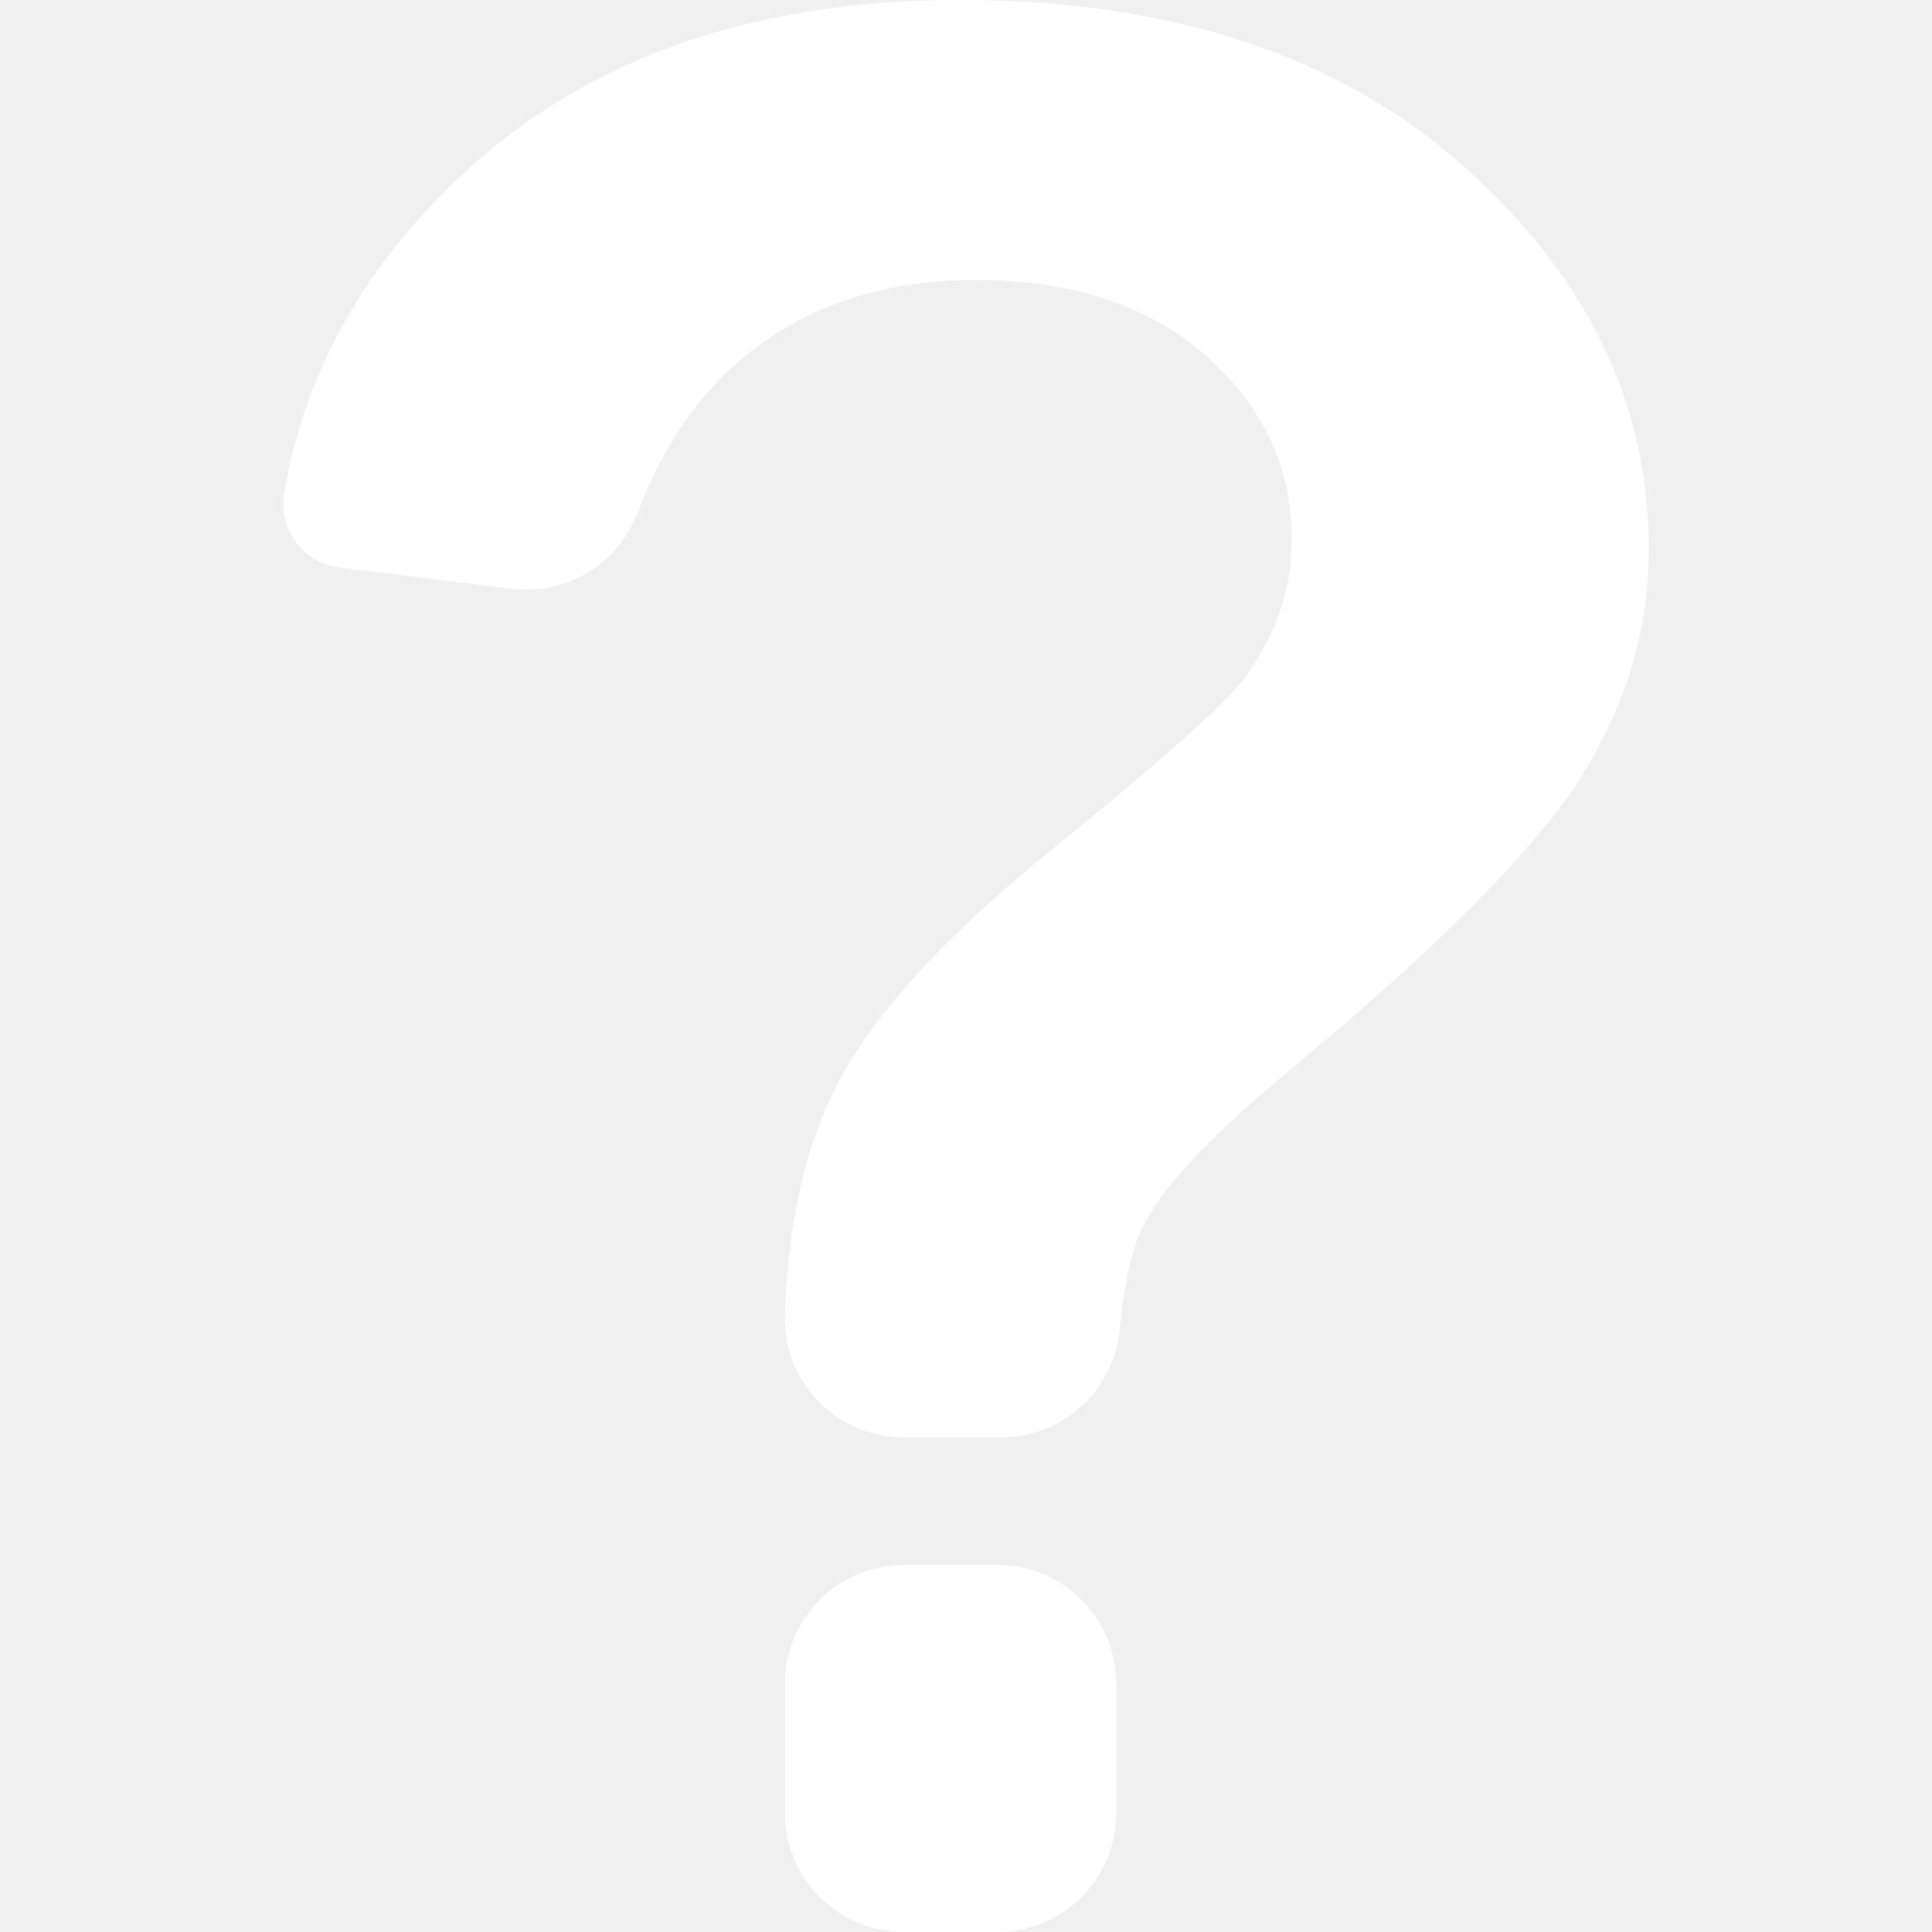
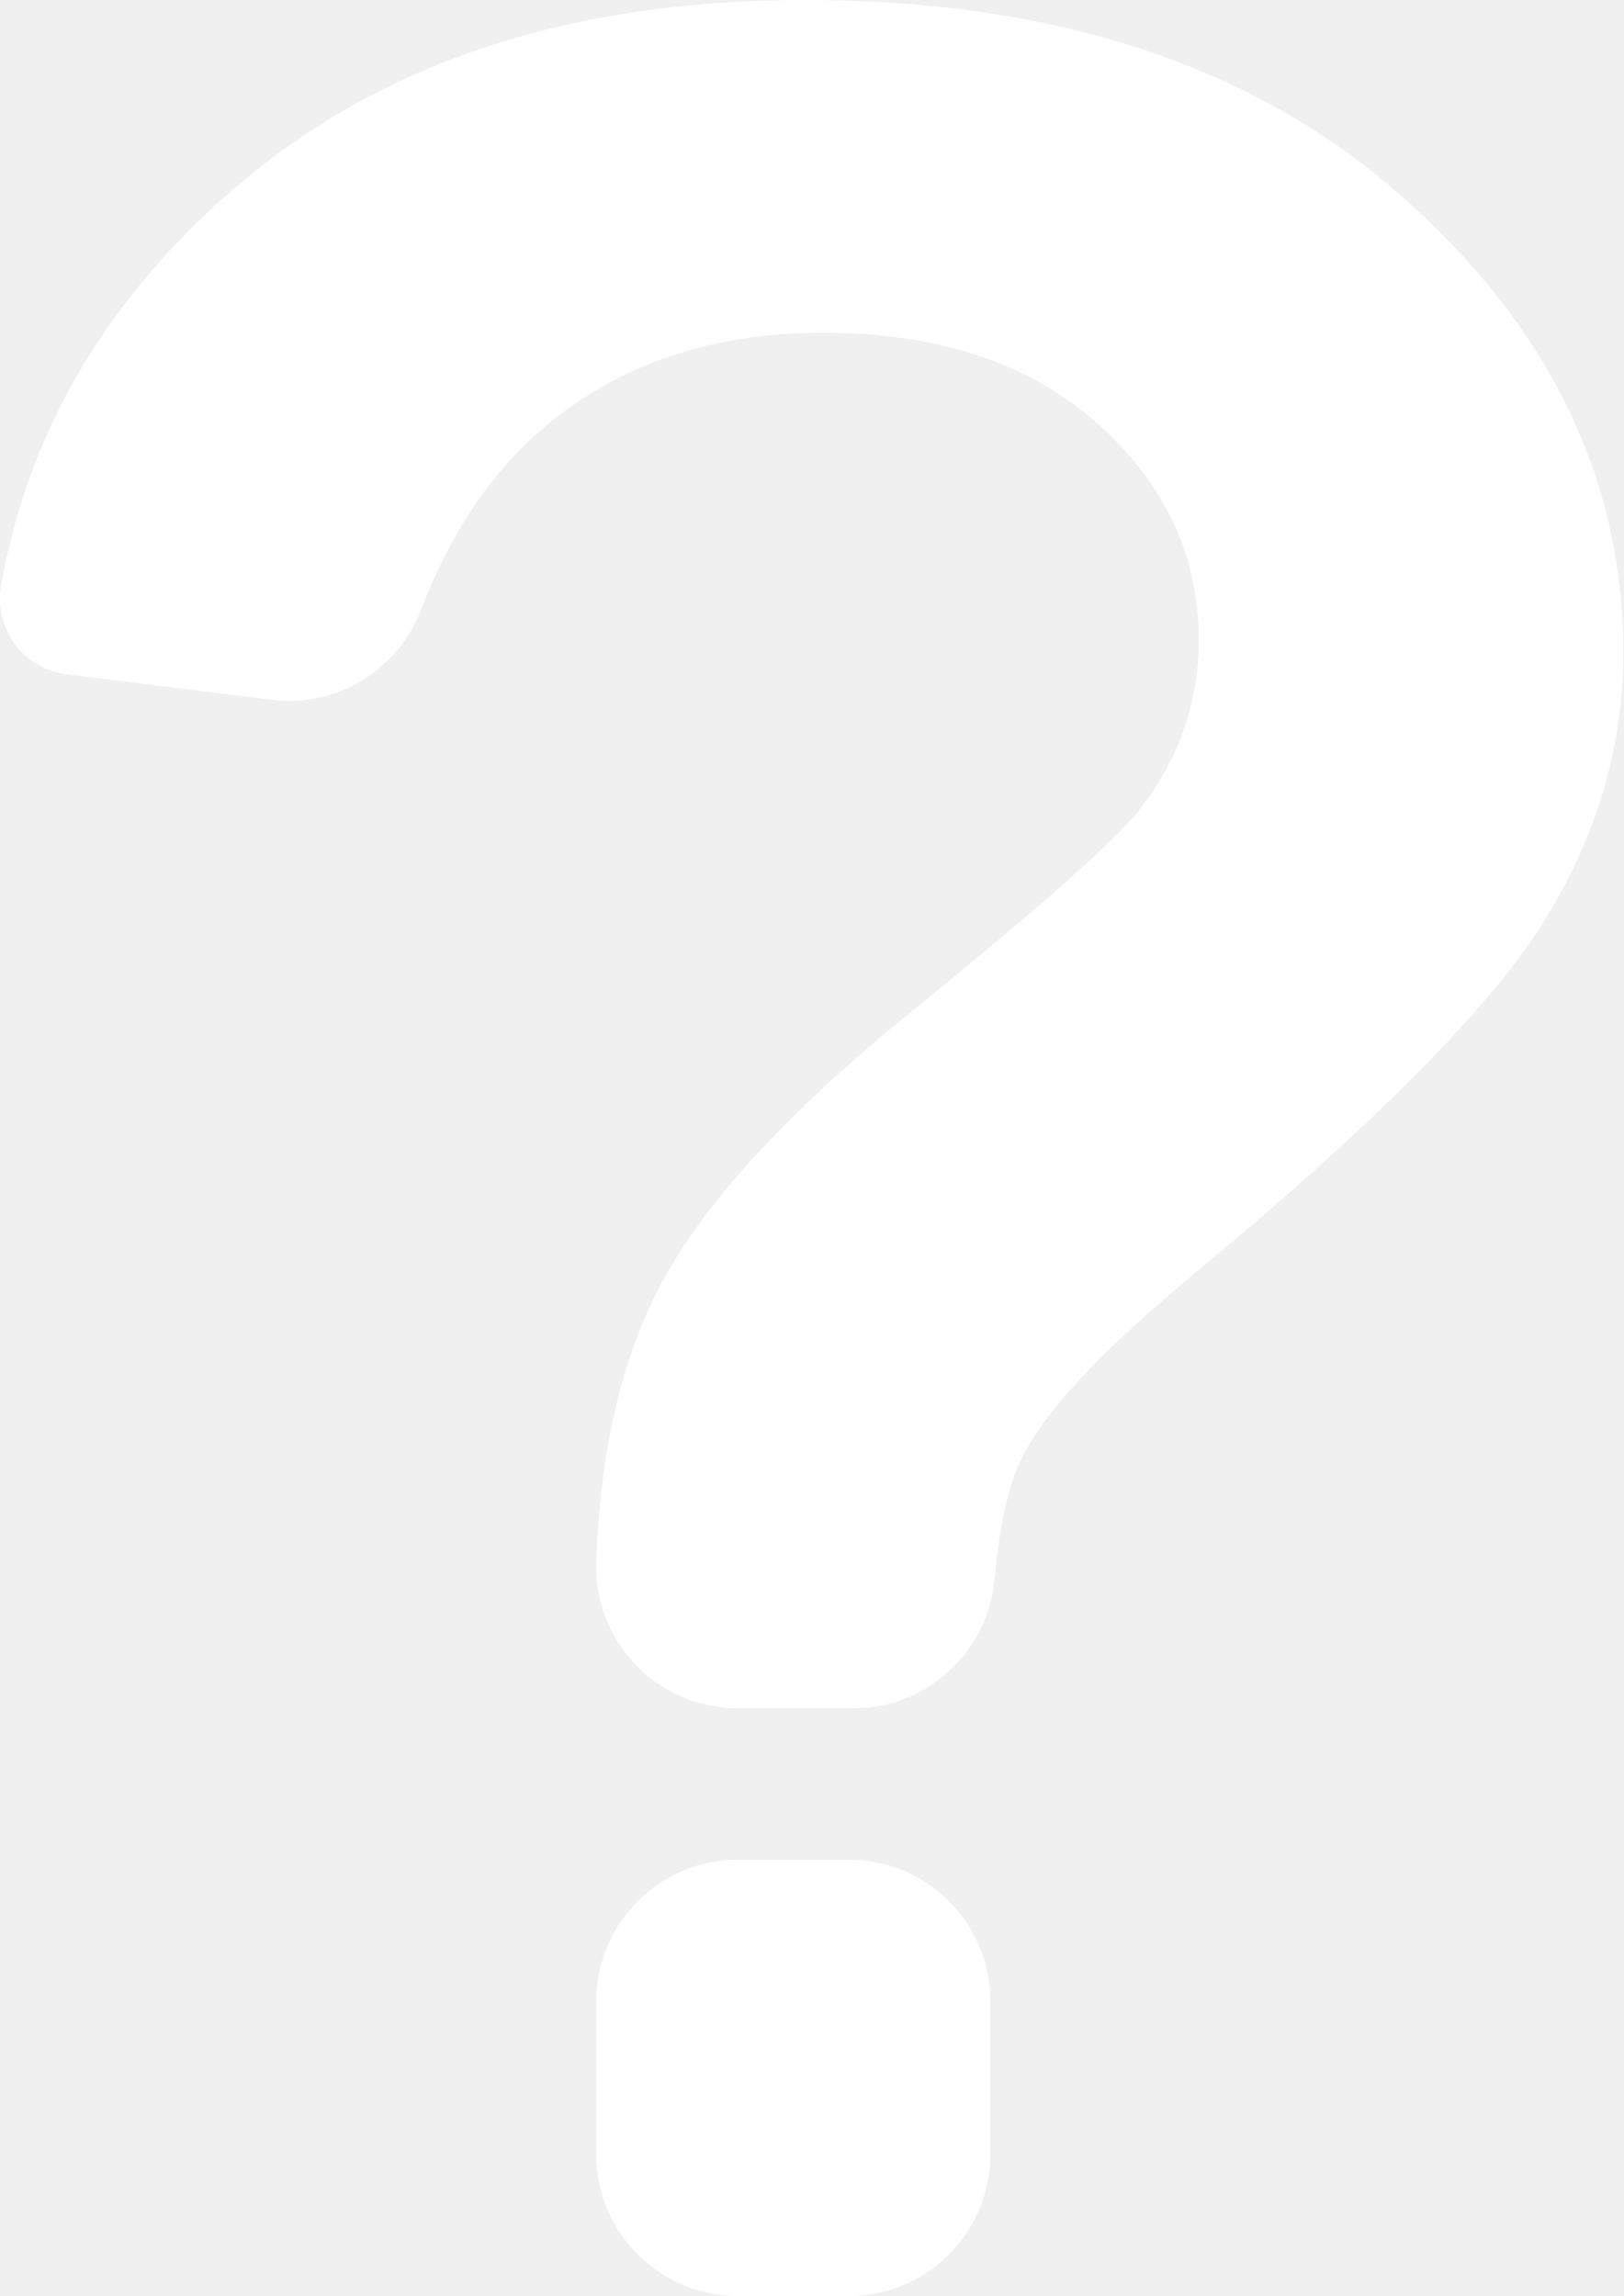
- <svg xmlns="http://www.w3.org/2000/svg" version="1.1" id="Capa_1" x="0px" y="0px" width="973.1px" height="973.1px" viewBox="0 0 973.1 973.1" style="enable-background:new 0 0 973.1 973.1;" xml:space="preserve">
+ <svg xmlns="http://www.w3.org/2000/svg" version="1.1" id="Capa_1" x="0px" y="0px" width="711" height="1005.803" viewBox="0 0 711 1005.803" xml:space="preserve">
  <defs id="defs1146" />
-   <g id="g1111" style="fill:#ffffff;fill-opacity:1">
-     <path d="M502.29,788.199h-47c-33.1,0-60,26.9-60,60v64.9c0,33.1,26.9,60,60,60h47c33.101,0,60-26.9,60-60v-64.9   C562.29,815,535.391,788.199,502.29,788.199z" id="path1107" style="fill:#ffffff;fill-opacity:1" />
-     <path d="M170.89,285.8l86.7,10.8c27.5,3.4,53.6-12.4,63.5-38.3c12.5-32.7,29.9-58.5,52.2-77.3c31.601-26.6,70.9-40,117.9-40   c48.7,0,87.5,12.8,116.3,38.3c28.8,25.6,43.1,56.2,43.1,92.1c0,25.8-8.1,49.4-24.3,70.8c-10.5,13.6-42.8,42.2-96.7,85.9   c-54,43.7-89.899,83.099-107.899,118.099c-18.4,35.801-24.8,75.5-26.4,115.301c-1.399,34.1,25.8,62.5,60,62.5h49   c31.2,0,57-23.9,59.8-54.9c2-22.299,5.7-39.199,11.301-50.699c9.399-19.701,33.699-45.701,72.699-78.1   C723.59,477.8,772.79,428.4,795.891,392c23-36.3,34.6-74.8,34.6-115.5c0-73.5-31.3-138-94-193.4c-62.6-55.4-147-83.1-253-83.1   c-100.8,0-182.1,27.3-244.1,82c-52.8,46.6-84.9,101.8-96.2,165.5C139.69,266.1,152.39,283.5,170.89,285.8z" id="path1109" style="fill:#ffffff;fill-opacity:1" />
+   <g id="g1111" style="fill:#ffffff;fill-opacity:1" transform="matrix(1.033609,0,0,1.033609,-147.4026,0)">
+     <path d="m 502.29,788.199 h -47 c -33.1,0 -60,26.9 -60,60 v 64.9 c 0,33.1 26.9,60 60,60 h 47 c 33.101,0 60,-26.9 60,-60 v -64.9 c 0,-33.199 -26.899,-60 -60,-60 z" id="path1107" style="fill:#ffffff;fill-opacity:1" />
+     <path d="m 170.89,285.8 86.7,10.8 c 27.5,3.4 53.6,-12.4 63.5,-38.3 12.5,-32.7 29.9,-58.5 52.2,-77.3 31.601,-26.6 70.9,-40 117.9,-40 48.7,0 87.5,12.8 116.3,38.3 28.8,25.6 43.1,56.2 43.1,92.1 0,25.8 -8.1,49.4 -24.3,70.8 -10.5,13.6 -42.8,42.2 -96.7,85.9 -54,43.7 -89.899,83.099 -107.899,118.099 -18.4,35.801 -24.8,75.5 -26.4,115.301 -1.399,34.1 25.8,62.5 60,62.5 h 49 c 31.2,0 57,-23.9 59.8,-54.9 2,-22.299 5.7,-39.199 11.301,-50.699 9.399,-19.701 33.699,-45.701 72.699,-78.1 C 723.59,477.8 772.79,428.4 795.891,392 c 23,-36.3 34.6,-74.8 34.6,-115.5 0,-73.5 -31.3,-138 -94,-193.4 -62.6,-55.4 -147,-83.1 -253,-83.1 -100.8,0 -182.1,27.3 -244.1,82 -52.8,46.6 -84.9,101.8 -96.2,165.5 -3.501,18.6 9.199,36 27.699,38.3 z" id="path1109" style="fill:#ffffff;fill-opacity:1" />
  </g>
-   <g id="g1113" style="fill:#ffffff;fill-opacity:1">
+   <g id="g1113" style="fill:#ffffff;fill-opacity:1" transform="matrix(1.033609,0,0,1.033609,-147.4026,0)">
</g>
-   <g id="g1115" style="fill:#ffffff;fill-opacity:1">
+   <g id="g1115" style="fill:#ffffff;fill-opacity:1" transform="matrix(1.033609,0,0,1.033609,-147.4026,0)">
</g>
-   <g id="g1117" style="fill:#ffffff;fill-opacity:1">
+   <g id="g1117" style="fill:#ffffff;fill-opacity:1" transform="matrix(1.033609,0,0,1.033609,-147.4026,0)">
</g>
-   <g id="g1119" style="fill:#ffffff;fill-opacity:1">
+   <g id="g1119" style="fill:#ffffff;fill-opacity:1" transform="matrix(1.033609,0,0,1.033609,-147.4026,0)">
</g>
-   <g id="g1121" style="fill:#ffffff;fill-opacity:1">
+   <g id="g1121" style="fill:#ffffff;fill-opacity:1" transform="matrix(1.033609,0,0,1.033609,-147.4026,0)">
</g>
-   <g id="g1123" style="fill:#ffffff;fill-opacity:1">
+   <g id="g1123" style="fill:#ffffff;fill-opacity:1" transform="matrix(1.033609,0,0,1.033609,-147.4026,0)">
</g>
-   <g id="g1125" style="fill:#ffffff;fill-opacity:1">
+   <g id="g1125" style="fill:#ffffff;fill-opacity:1" transform="matrix(1.033609,0,0,1.033609,-147.4026,0)">
</g>
-   <g id="g1127" style="fill:#ffffff;fill-opacity:1">
+   <g id="g1127" style="fill:#ffffff;fill-opacity:1" transform="matrix(1.033609,0,0,1.033609,-147.4026,0)">
</g>
-   <g id="g1129" style="fill:#ffffff;fill-opacity:1">
+   <g id="g1129" style="fill:#ffffff;fill-opacity:1" transform="matrix(1.033609,0,0,1.033609,-147.4026,0)">
</g>
-   <g id="g1131" style="fill:#ffffff;fill-opacity:1">
+   <g id="g1131" style="fill:#ffffff;fill-opacity:1" transform="matrix(1.033609,0,0,1.033609,-147.4026,0)">
</g>
-   <g id="g1133" style="fill:#ffffff;fill-opacity:1">
+   <g id="g1133" style="fill:#ffffff;fill-opacity:1" transform="matrix(1.033609,0,0,1.033609,-147.4026,0)">
</g>
-   <g id="g1135" style="fill:#ffffff;fill-opacity:1">
+   <g id="g1135" style="fill:#ffffff;fill-opacity:1" transform="matrix(1.033609,0,0,1.033609,-147.4026,0)">
</g>
-   <g id="g1137" style="fill:#ffffff;fill-opacity:1">
+   <g id="g1137" style="fill:#ffffff;fill-opacity:1" transform="matrix(1.033609,0,0,1.033609,-147.4026,0)">
</g>
-   <g id="g1139" style="fill:#ffffff;fill-opacity:1">
+   <g id="g1139" style="fill:#ffffff;fill-opacity:1" transform="matrix(1.033609,0,0,1.033609,-147.4026,0)">
</g>
-   <g id="g1141" style="fill:#ffffff;fill-opacity:1">
+   <g id="g1141" style="fill:#ffffff;fill-opacity:1" transform="matrix(1.033609,0,0,1.033609,-147.4026,0)">
</g>
</svg>
